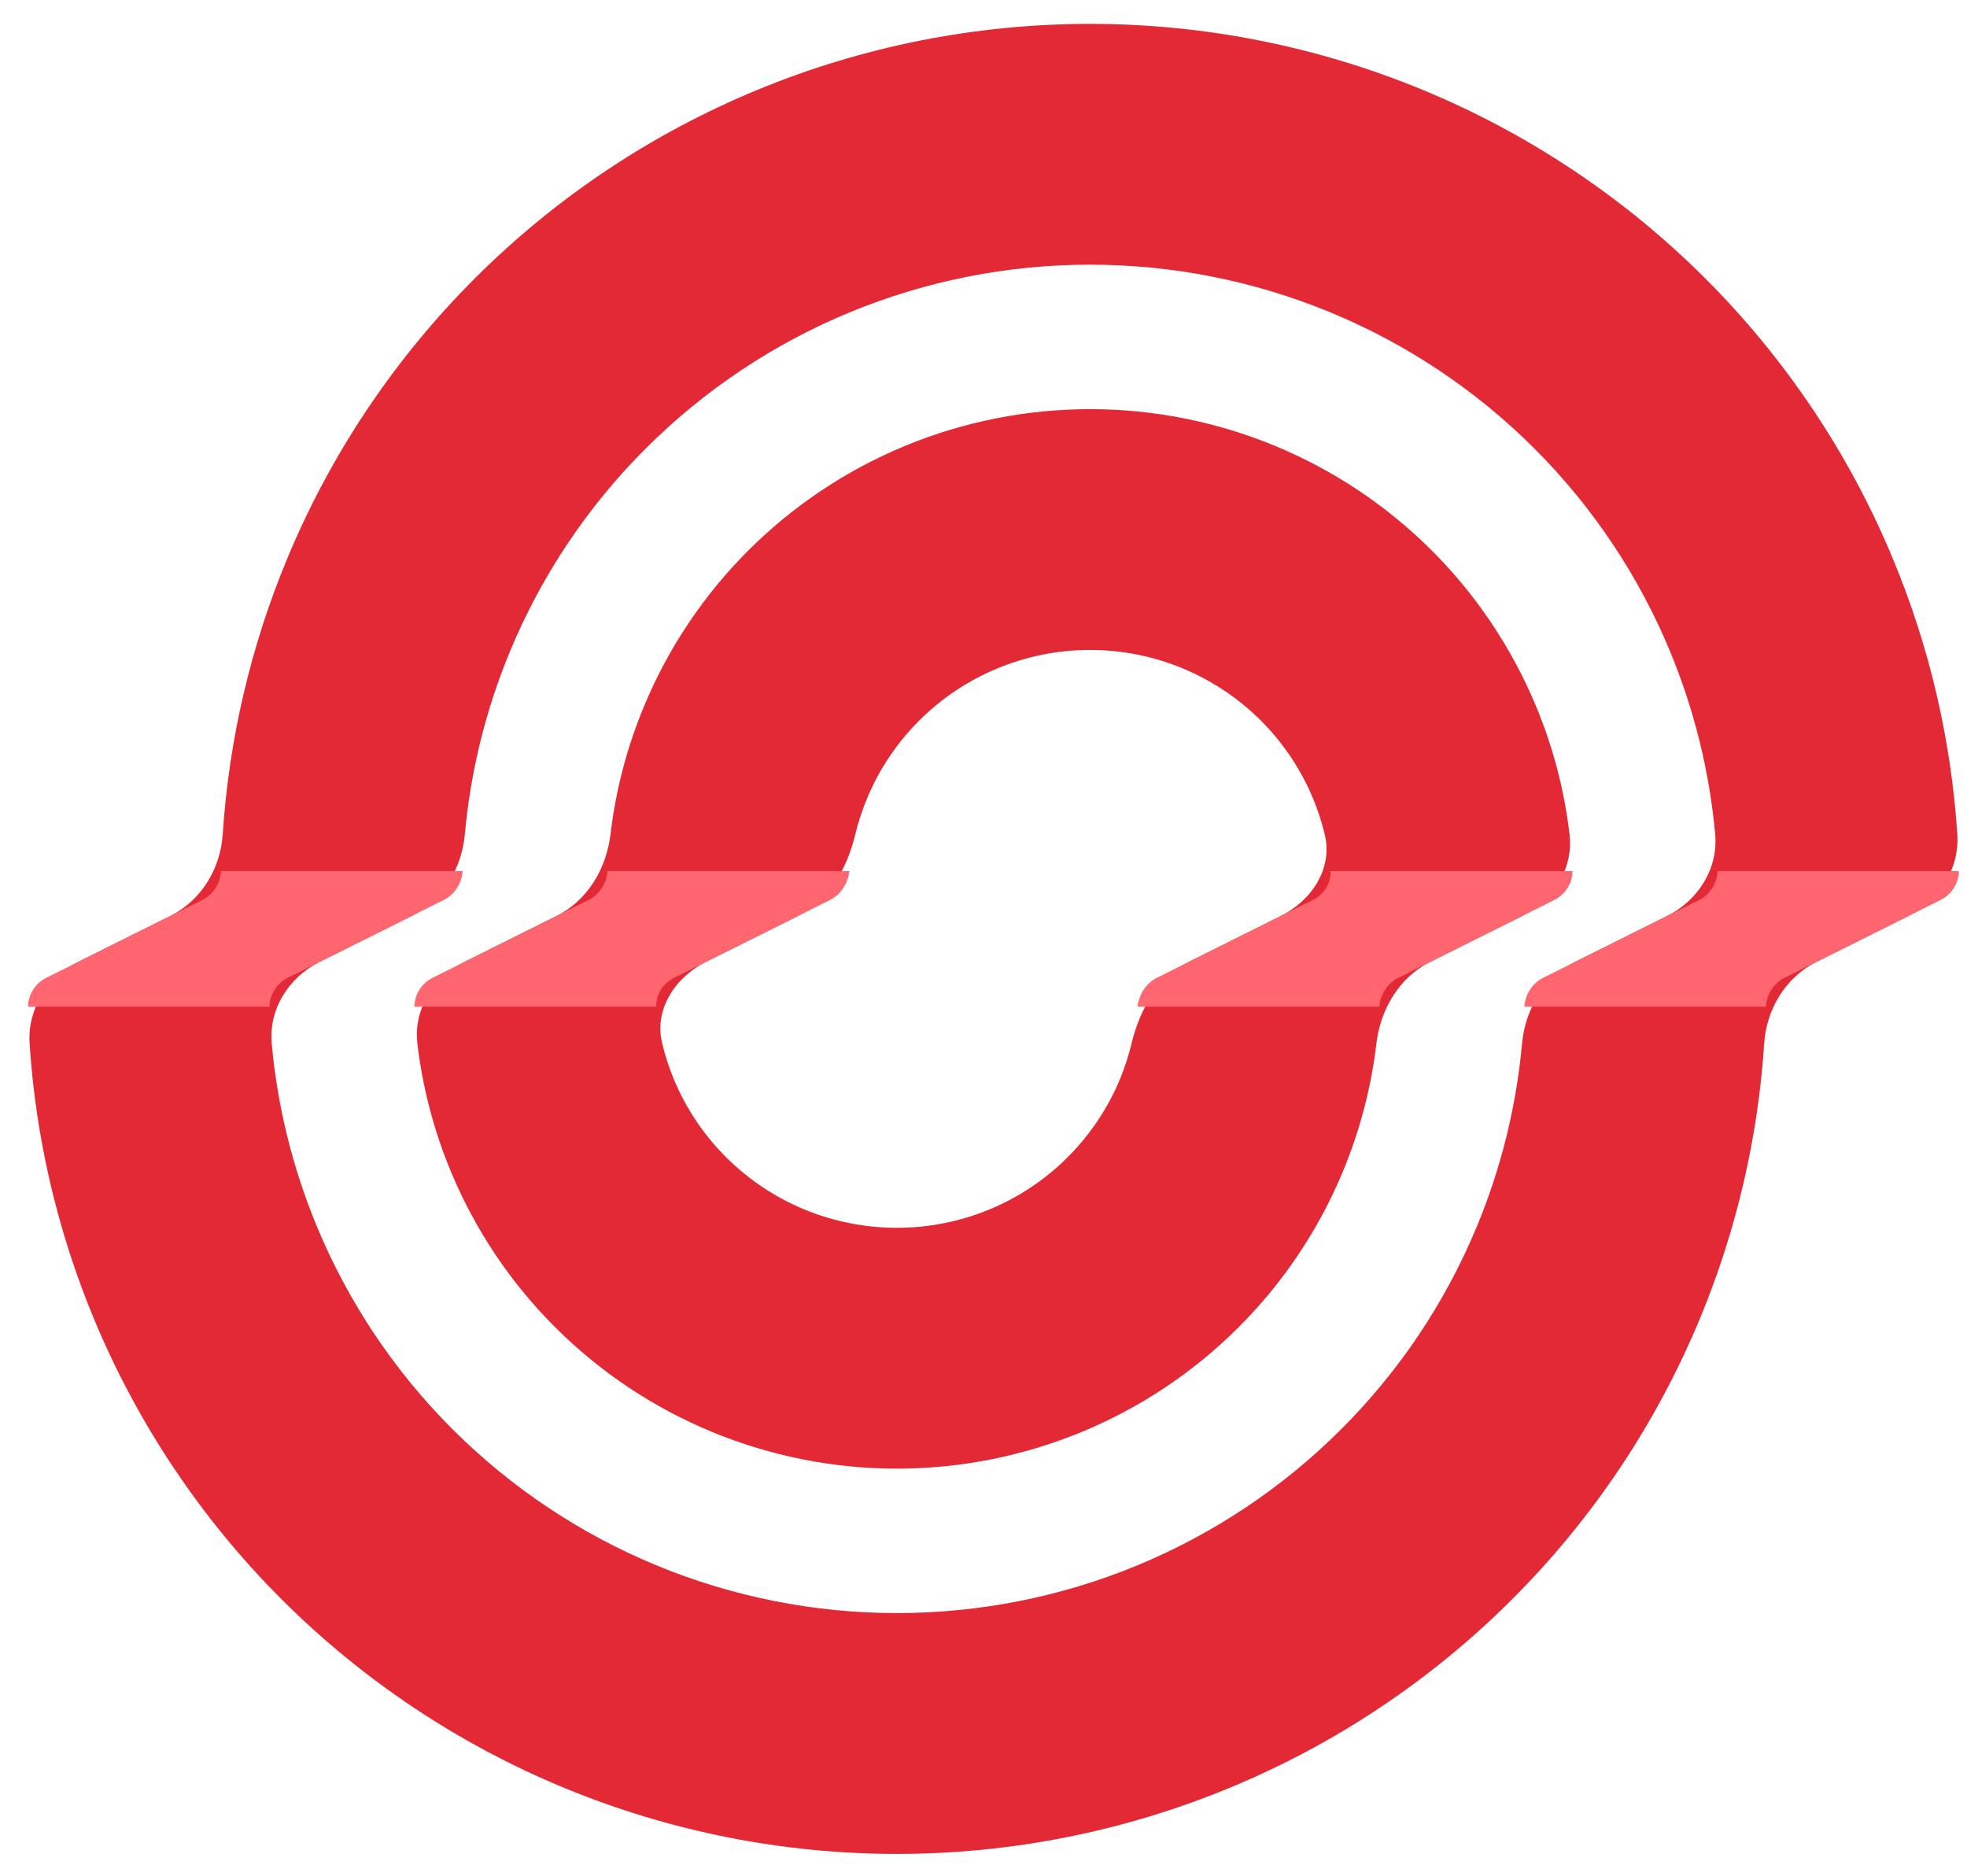
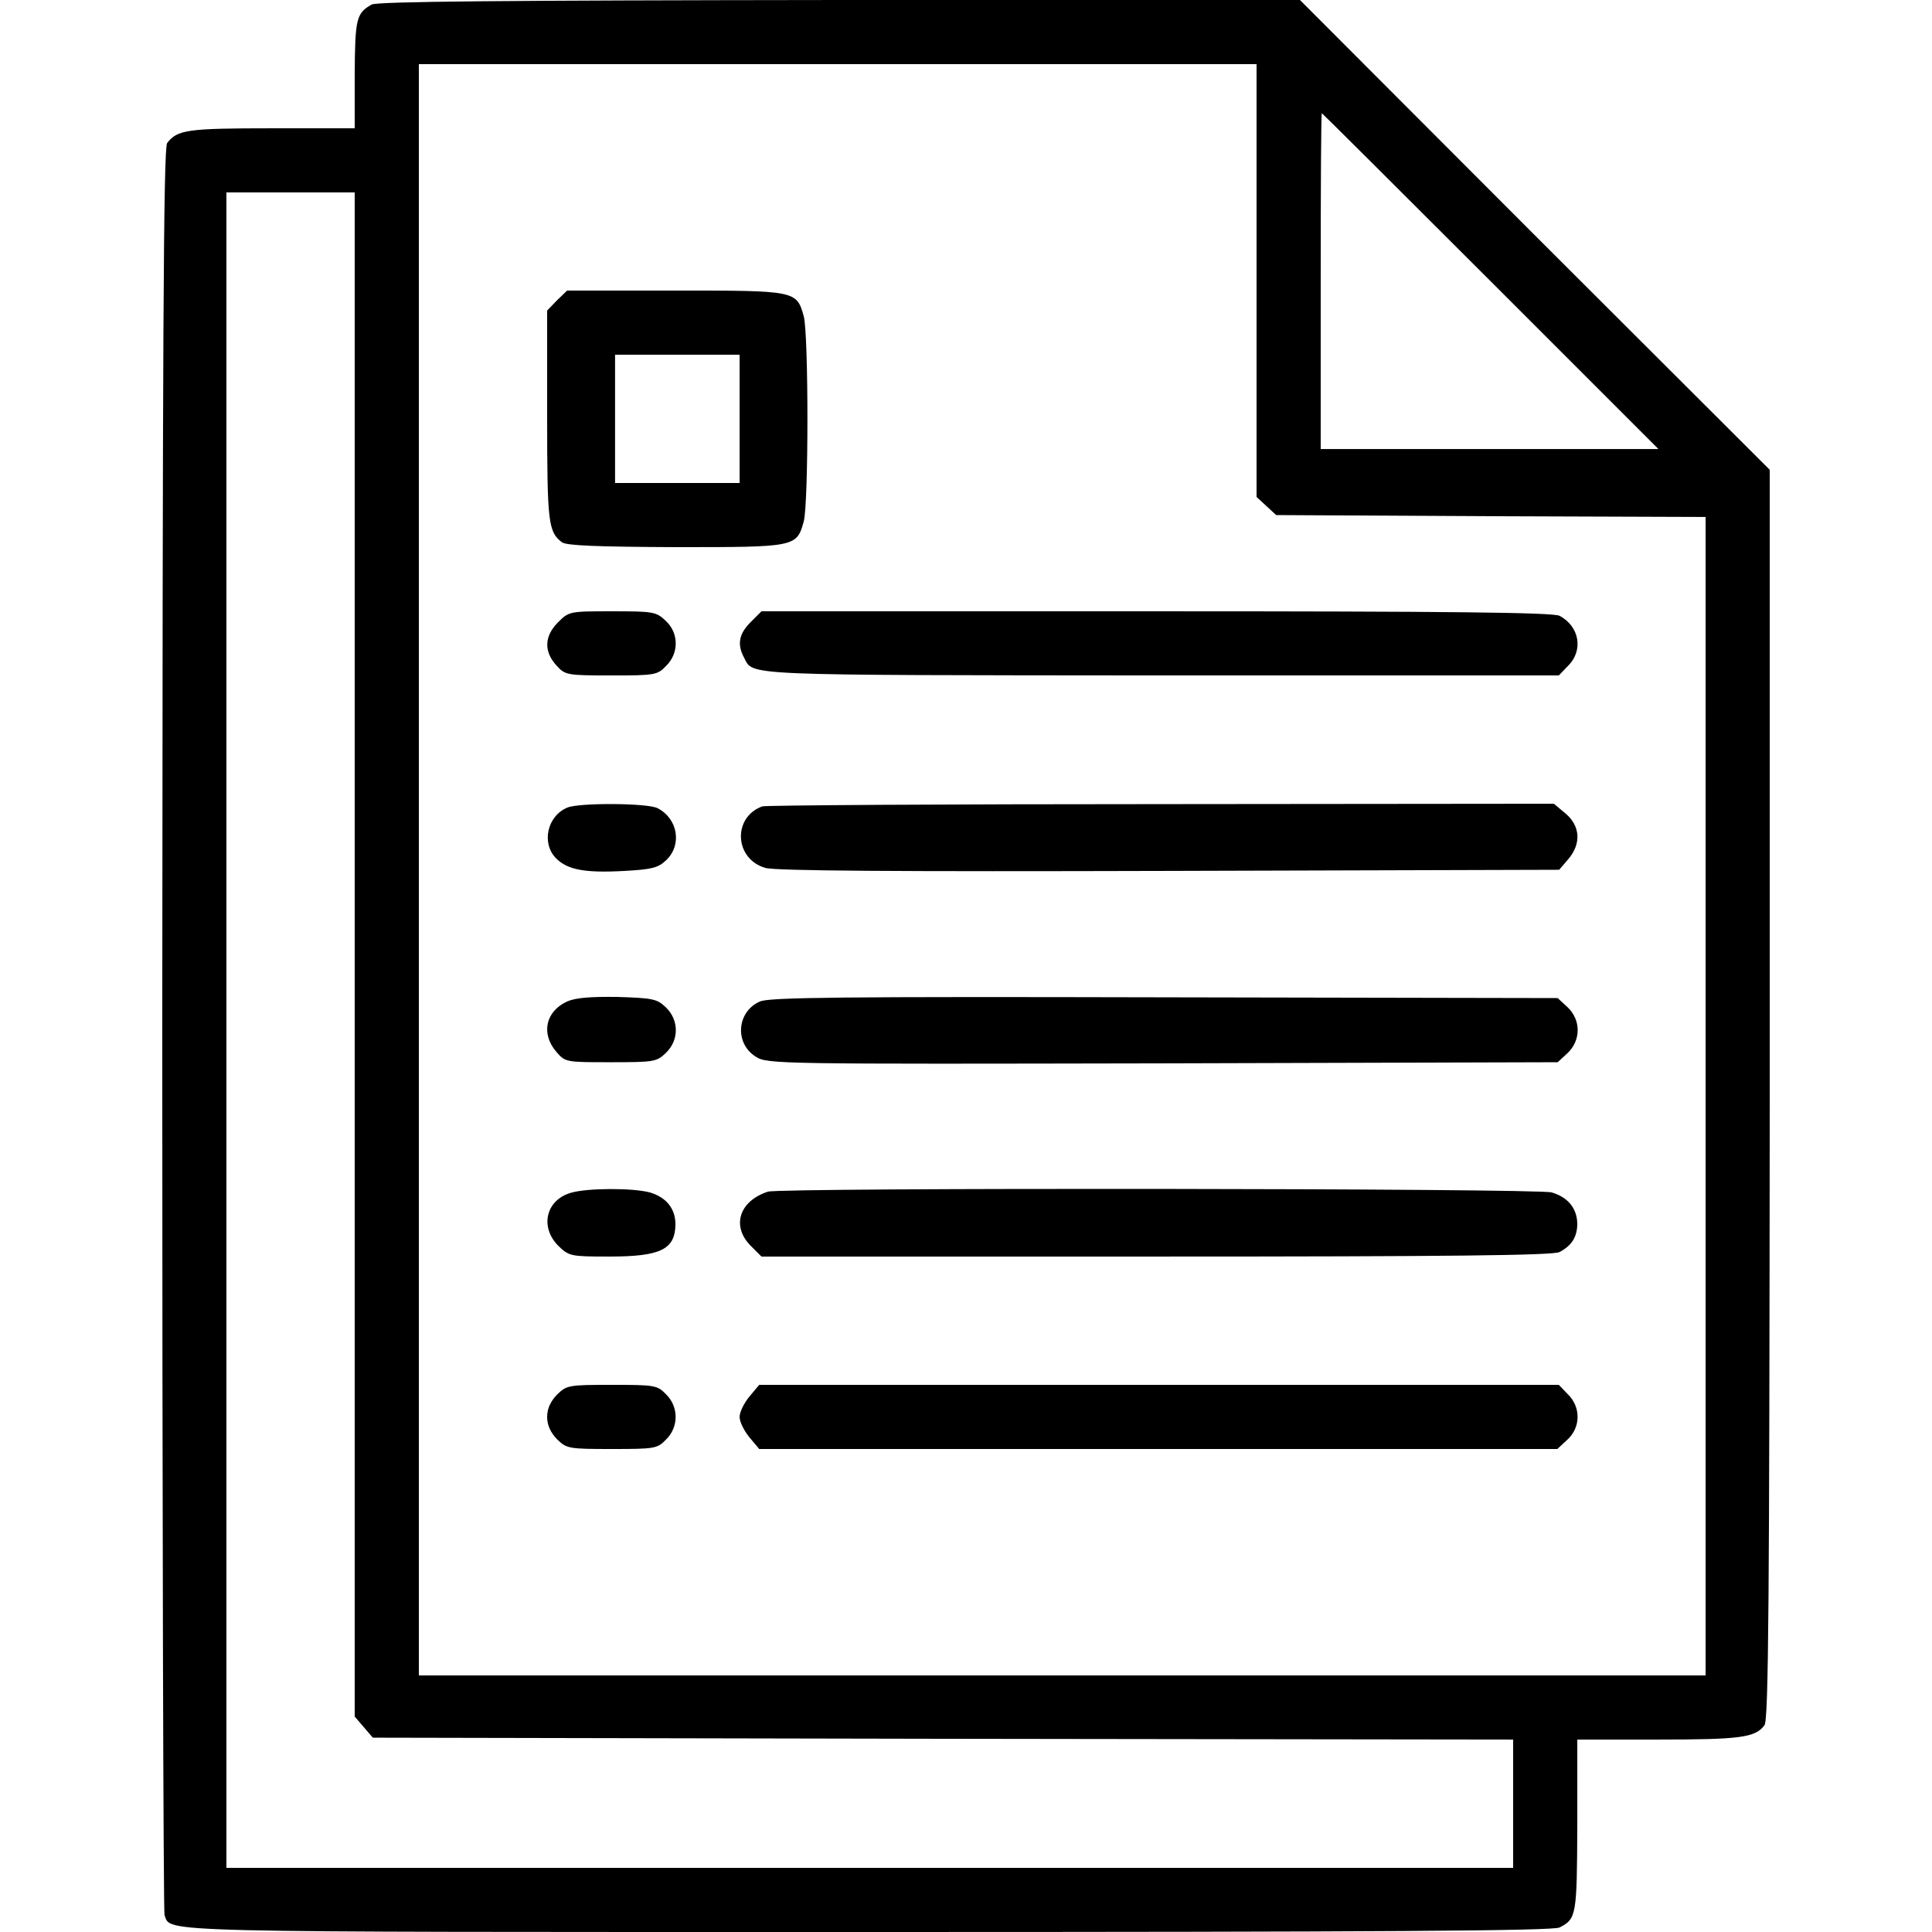
- <svg xmlns="http://www.w3.org/2000/svg" width="43" height="41" viewBox="0 0 43 41" fill="none">
-   <path fill-rule="evenodd" clip-rule="evenodd" d="M23.829 8.943C22.442 8.943 21.07 9.215 19.789 9.744C18.509 10.273 17.345 11.048 16.365 12.026C15.385 13.003 14.607 14.164 14.077 15.441C13.705 16.336 13.46 17.276 13.346 18.234C13.257 18.987 12.844 19.683 12.166 20.021L10.158 21.022C9.48 21.36 9.035 22.056 9.124 22.809C9.237 23.767 9.483 24.707 9.854 25.602C10.385 26.88 11.162 28.04 12.143 29.017C13.123 29.995 14.286 30.77 15.567 31.299C16.848 31.828 18.22 32.101 19.606 32.101C20.993 32.101 22.365 31.828 23.646 31.299C24.927 30.77 26.09 29.995 27.07 29.017C28.05 28.04 28.828 26.88 29.358 25.602C29.73 24.707 29.976 23.767 30.089 22.809C30.178 22.056 30.591 21.36 31.27 21.022L33.277 20.021C33.955 19.683 34.401 18.987 34.311 18.234C34.198 17.276 33.953 16.336 33.581 15.441C33.05 14.164 32.273 13.003 31.293 12.026C30.312 11.048 29.149 10.273 27.868 9.744C26.587 9.215 25.215 8.943 23.829 8.943ZM28.705 17.455C28.811 17.711 28.897 17.974 28.961 18.243C29.138 18.98 28.677 19.683 27.999 20.021L25.992 21.022C25.313 21.36 24.916 22.063 24.739 22.8C24.674 23.069 24.589 23.332 24.483 23.588C24.217 24.227 23.828 24.807 23.338 25.296C22.848 25.785 22.267 26.172 21.626 26.437C20.986 26.701 20.299 26.837 19.606 26.837C18.913 26.837 18.227 26.701 17.587 26.437C16.946 26.172 16.365 25.785 15.874 25.296C15.384 24.807 14.996 24.227 14.73 23.588C14.624 23.332 14.538 23.069 14.474 22.8C14.297 22.063 14.758 21.36 15.436 21.022L17.443 20.021C18.122 19.683 18.519 18.98 18.696 18.243C18.761 17.974 18.846 17.711 18.953 17.455C19.218 16.816 19.607 16.236 20.097 15.747C20.587 15.259 21.169 14.871 21.809 14.607C22.449 14.342 23.136 14.206 23.829 14.206C24.522 14.206 25.208 14.342 25.848 14.607C26.489 14.871 27.07 15.259 27.561 15.747C28.051 16.236 28.439 16.816 28.705 17.455Z" fill="#E22935" />
-   <path fill-rule="evenodd" clip-rule="evenodd" d="M23.829 0.522C21.334 0.522 18.863 1.012 16.558 1.964C14.252 2.916 12.158 4.312 10.394 6.071C8.629 7.831 7.23 9.919 6.275 12.218C5.479 14.135 5.005 16.167 4.869 18.232C4.82 18.989 4.4 19.683 3.721 20.021L1.714 21.022C1.035 21.36 0.597 22.054 0.647 22.811C0.782 24.876 1.256 26.908 2.053 28.825C3.008 31.124 4.407 33.213 6.171 34.972C7.936 36.731 10.03 38.127 12.335 39.079C14.641 40.032 17.111 40.522 19.606 40.522C22.102 40.522 24.572 40.032 26.877 39.079C29.183 38.127 31.277 36.731 33.041 34.972C34.806 33.213 36.205 31.124 37.16 28.825C37.956 26.908 38.431 24.876 38.566 22.811C38.616 22.054 39.035 21.36 39.714 21.022L41.721 20.021C42.4 19.683 42.838 18.989 42.788 18.232C42.653 16.167 42.179 14.135 41.382 12.218C40.428 9.919 39.028 7.831 37.264 6.071C35.499 4.312 33.405 2.916 31.1 1.964C28.794 1.012 26.324 0.522 23.829 0.522ZM33.273 22.81C33.341 22.055 33.758 21.36 34.436 21.022L36.443 20.021C37.122 19.683 37.563 18.988 37.495 18.233C37.37 16.86 37.037 15.511 36.506 14.232C35.817 12.572 34.806 11.063 33.532 9.793C32.258 8.522 30.745 7.514 29.08 6.826C27.415 6.139 25.631 5.785 23.829 5.785C22.027 5.785 20.242 6.139 18.577 6.826C16.913 7.514 15.4 8.522 14.126 9.793C12.851 11.063 11.841 12.572 11.151 14.232C10.62 15.511 10.287 16.86 10.162 18.233C10.094 18.988 9.678 19.683 8.999 20.021L6.992 21.022C6.313 21.36 5.872 22.055 5.94 22.81C6.065 24.183 6.398 25.533 6.929 26.811C7.618 28.471 8.629 29.98 9.903 31.25C11.178 32.521 12.69 33.529 14.355 34.217C16.02 34.904 17.804 35.258 19.606 35.258C21.409 35.258 23.193 34.904 24.858 34.217C26.523 33.529 28.035 32.521 29.309 31.25C30.584 29.98 31.595 28.471 32.284 26.811C32.815 25.533 33.148 24.183 33.273 22.81Z" fill="#E22935" />
-   <path d="M42.823 19.04H37.544C37.541 19.309 37.383 19.553 37.141 19.674L33.739 21.37C33.496 21.491 33.342 21.734 33.323 22.003H38.602C38.619 21.734 38.774 21.491 39.017 21.37L42.419 19.674C42.661 19.553 42.819 19.309 42.823 19.04Z" fill="#FF6670" />
-   <path d="M0.612 22.003H5.892C5.894 21.734 6.052 21.491 6.295 21.37L9.696 19.674C9.939 19.553 10.094 19.309 10.113 19.04H4.833C4.816 19.309 4.661 19.553 4.419 19.674L1.017 21.37C0.774 21.491 0.617 21.734 0.612 22.003Z" fill="#FF6670" />
-   <path d="M13.281 19.04C13.26 19.309 13.106 19.553 12.863 19.674L9.461 21.37C9.219 21.491 9.06 21.734 9.06 22.003H14.347C14.336 21.735 14.496 21.491 14.739 21.37L18.141 19.674C18.384 19.552 18.536 19.309 18.568 19.04H13.281Z" fill="#FF6670" />
-   <path d="M29.088 19.04C29.1 19.309 28.939 19.552 28.696 19.674L25.295 21.37C25.052 21.491 24.9 21.735 24.867 22.003H30.154C30.175 21.734 30.33 21.491 30.572 21.37L33.974 19.674C34.217 19.553 34.375 19.309 34.375 19.04H29.088Z" fill="#FF6670" />
+ <svg xmlns="http://www.w3.org/2000/svg" version="1.0" width="512pt" height="512pt" viewBox="0 0 512 512" preserveAspectRatio="xMidYMid meet">
+   <g transform="translate(0,512) scale(0.1,-0.1)" fill="#000000" stroke="none">
+     <path d="M985 5108 c-41 -23 -44 -38 -45 -185 l0 -143 -221 0 c-223 0 -249 -4 -276 -39 -10 -12 -12 -531 -13 -2348 0 -1282 3 -2339 6 -2348 18 -47 -59 -45 1869 -45 1354 0 1812 3 1828 12 45 23 46 32 47 271 l0 227 214 0 c217 0 258 5 282 38 11 14 13 330 14 1672 l0 1655 -623 622 -622 623 -1220 0 c-899 -1 -1225 -4 -1240 -12z m2345 -731 l0 -574 26 -24 26 -24 569 -3 569 -2 0 -1535 0 -1535 -1705 0 -1705 0 0 2135 0 2135 1110 0 1110 0 0 -573z m620 -2 l445 -445 -448 0 -447 0 0 445 c0 245 1 445 3 445 1 0 202 -200 447 -445z m-3010 -1784 l0 -2020 24 -28 24 -28 1511 -3 1511 -2 0 -170 0 -170 -1705 0 -1705 0 0 2220 0 2220 170 0 170 0 0 -2019z" />
+     <path d="M1476 4324 l-26 -27 0 -279 c0 -284 3 -307 39 -335 12 -9 93 -12 301 -13 319 0 321 0 340 68 13 48 13 496 0 544 -19 68 -21 68 -341 68 l-286 0 -27 -26z m484 -314 l0 -170 -165 0 -165 0 0 170 0 170 165 0 165 0 0 -170z" />
+     <path d="M1479 3471 c-37 -37 -38 -78 -4 -115 23 -25 27 -26 145 -26 115 0 122 1 145 25 35 34 34 88 -1 120 -25 24 -34 25 -141 25 -113 0 -115 0 -144 -29z" />
+     <path d="M1989 3471 c-31 -31 -36 -59 -17 -94 25 -48 -19 -46 1101 -47 l1058 0 24 25 c42 41 31 105 -22 133 -16 9 -292 12 -1068 12 l-1047 0 -29 -29z" />
+     <path d="M1504 2980 c-54 -22 -70 -95 -30 -135 30 -30 76 -39 182 -33 71 4 88 8 109 28 43 40 32 110 -22 138 -25 14 -207 15 -239 2z" />
+     <path d="M2020 2983 c-79 -29 -74 -139 8 -163 26 -8 347 -10 1070 -8 l1034 3 24 28 c35 41 32 88 -7 121 l-31 26 -1041 -1 c-573 0 -1049 -3 -1057 -6z" />
+     <path d="M1503 2466 c-57 -26 -70 -85 -29 -133 24 -28 25 -28 144 -28 114 0 122 1 146 24 36 34 36 88 0 122 -23 22 -35 24 -127 27 -72 1 -111 -2 -134 -12z" />
+     <path d="M2014 2466 c-62 -27 -68 -112 -10 -147 30 -19 63 -19 1078 -17 l1046 3 26 24 c36 34 36 88 0 122 l-26 24 -1041 2 c-856 2 -1048 0 -1073 -11z" />
+     <path d="M1513 1959 c-66 -19 -83 -90 -34 -140 29 -28 32 -29 136 -29 136 0 174 19 175 85 0 42 -24 72 -68 85 -45 12 -165 12 -209 -1z" />
+     <path d="M2035 1962 c-76 -25 -97 -91 -46 -143 l29 -29 1047 0 c776 0 1052 3 1068 12 32 17 46 39 47 73 0 42 -24 72 -68 85 -41 11 -2042 13 -2077 2z" />
+     <path d="M1476 1424 c-17 -18 -26 -37 -26 -59 0 -22 9 -41 26 -59 26 -25 30 -26 146 -26 113 0 120 1 143 25 34 33 34 87 0 120 -23 24 -30 25 -143 25 -116 0 -120 -1 -146 -26z" />
+     <path d="M1986 1419 c-14 -17 -26 -41 -26 -54 0 -13 12 -37 26 -54 l26 -31 1057 0 1058 0 27 25 c35 32 36 86 1 120 l-24 25 -1060 0 -1059 0 -26 -31z" />
+   </g>
</svg>
